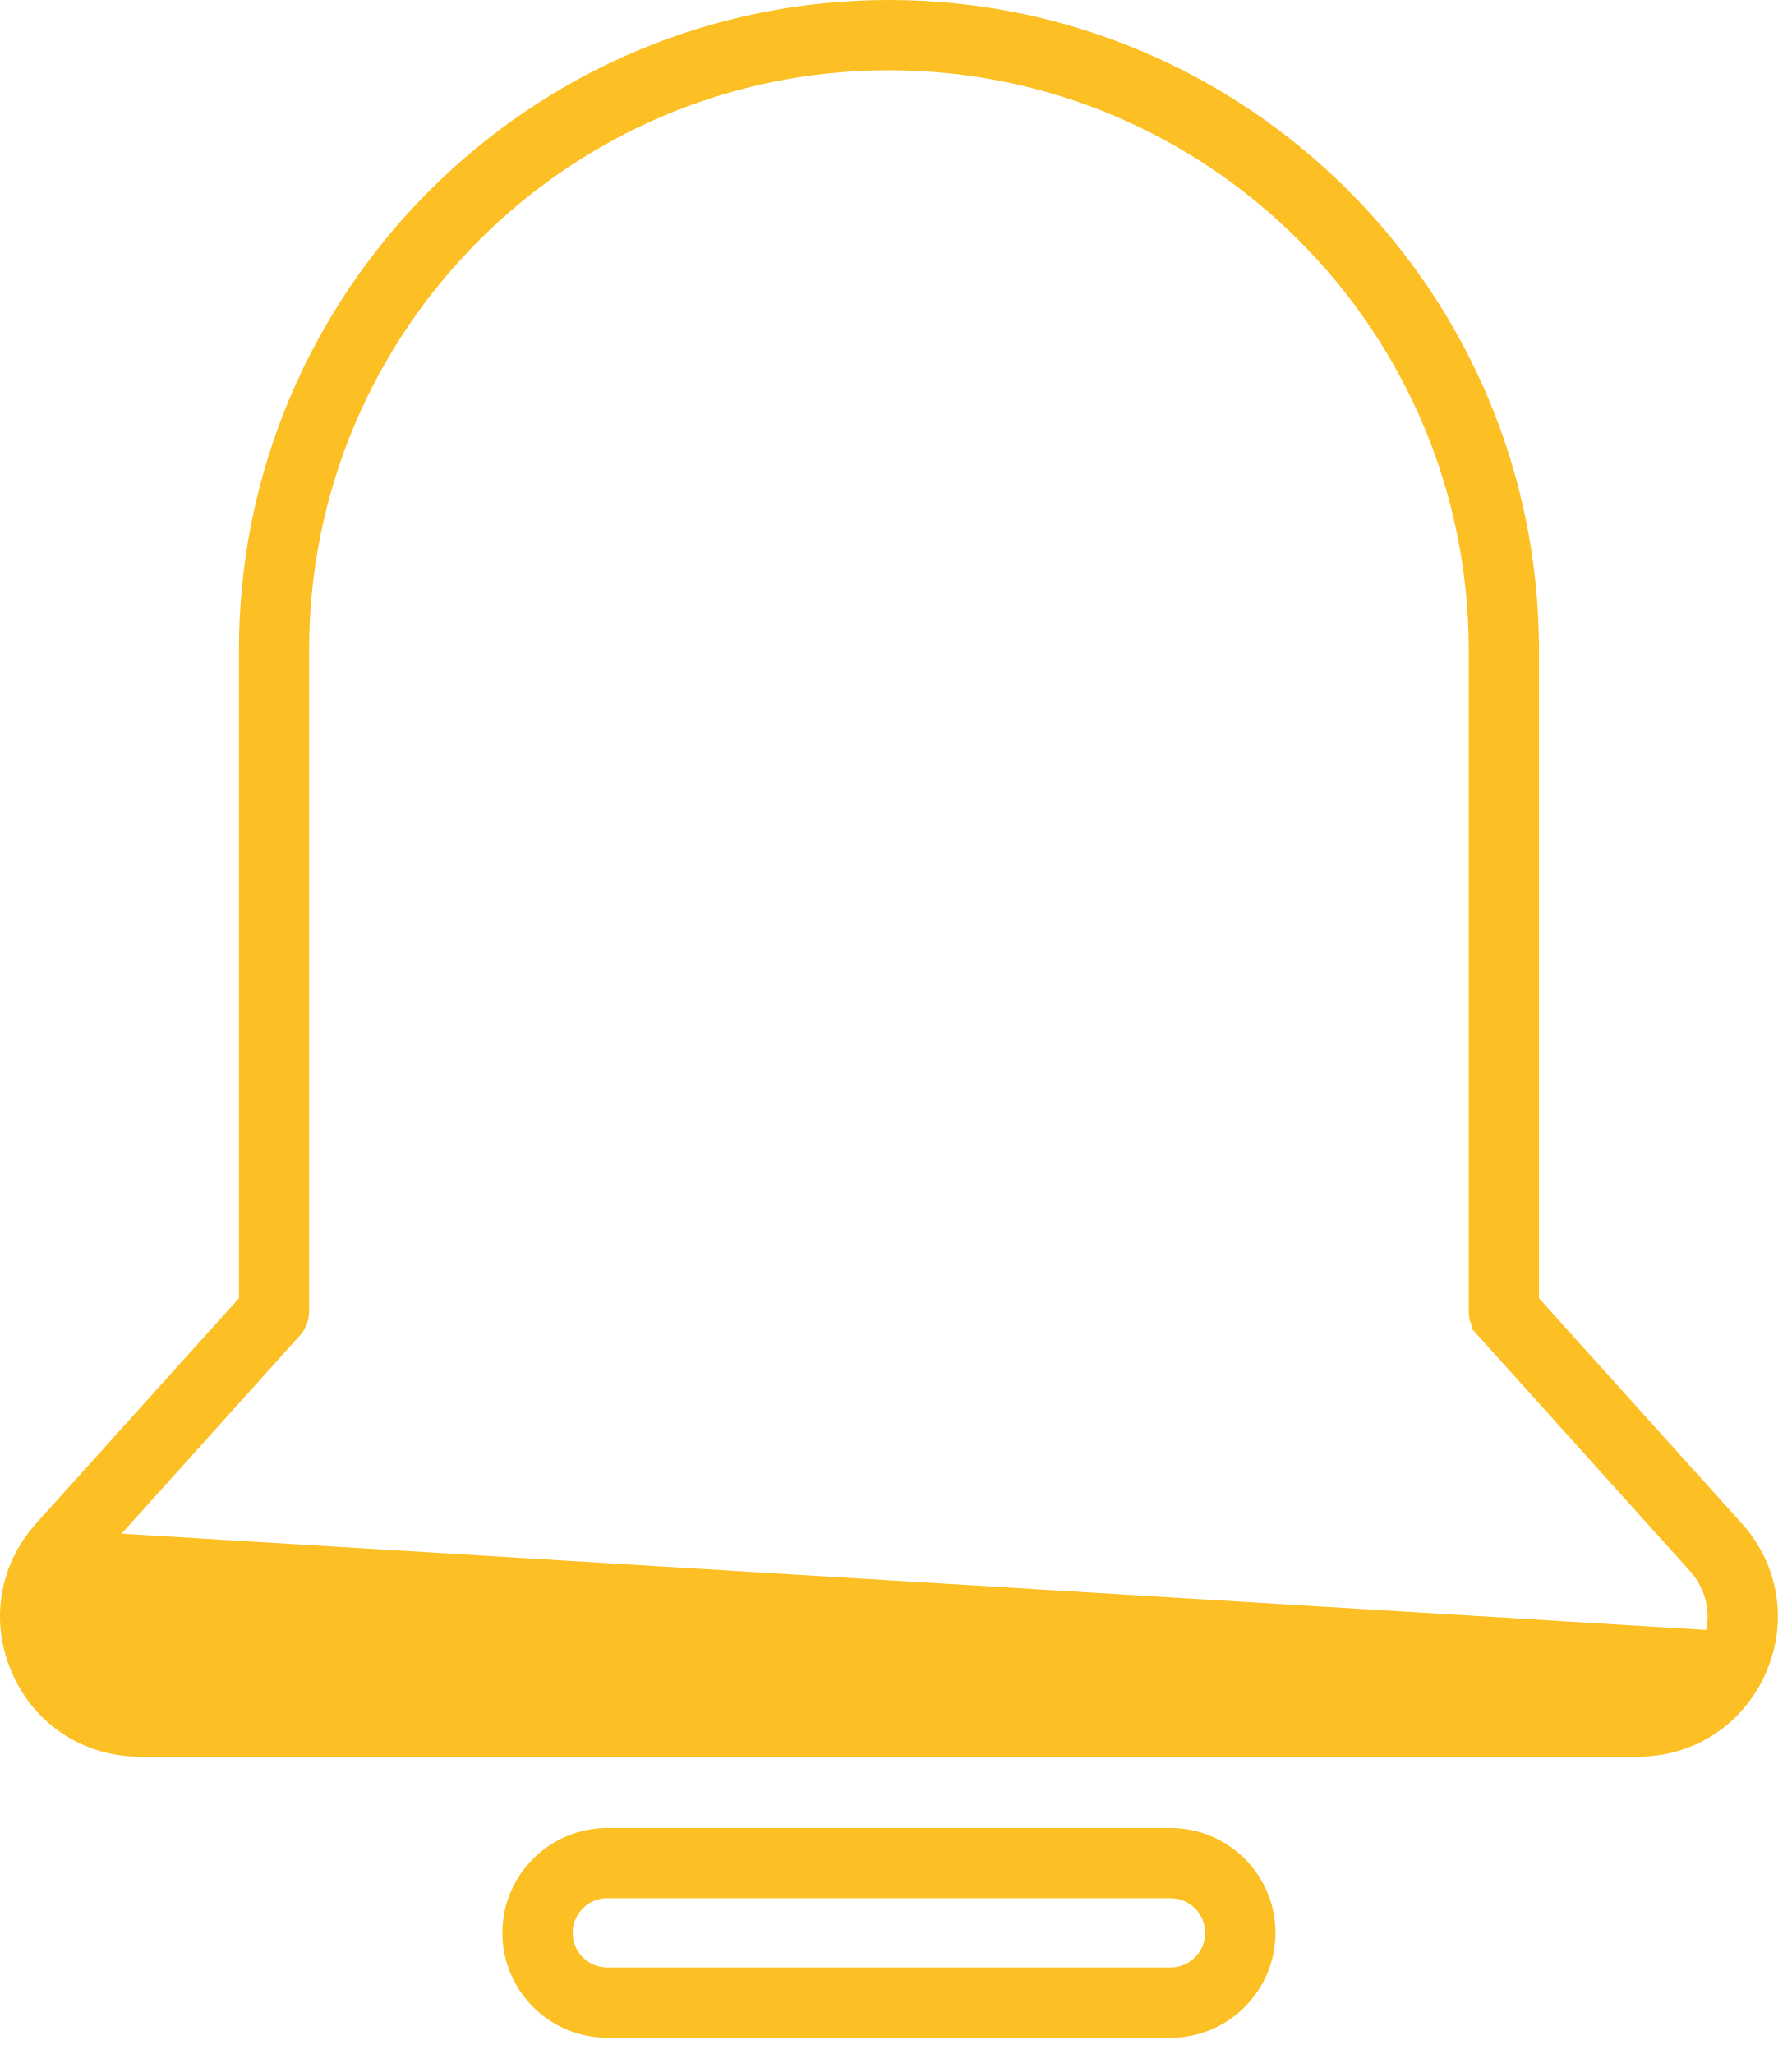
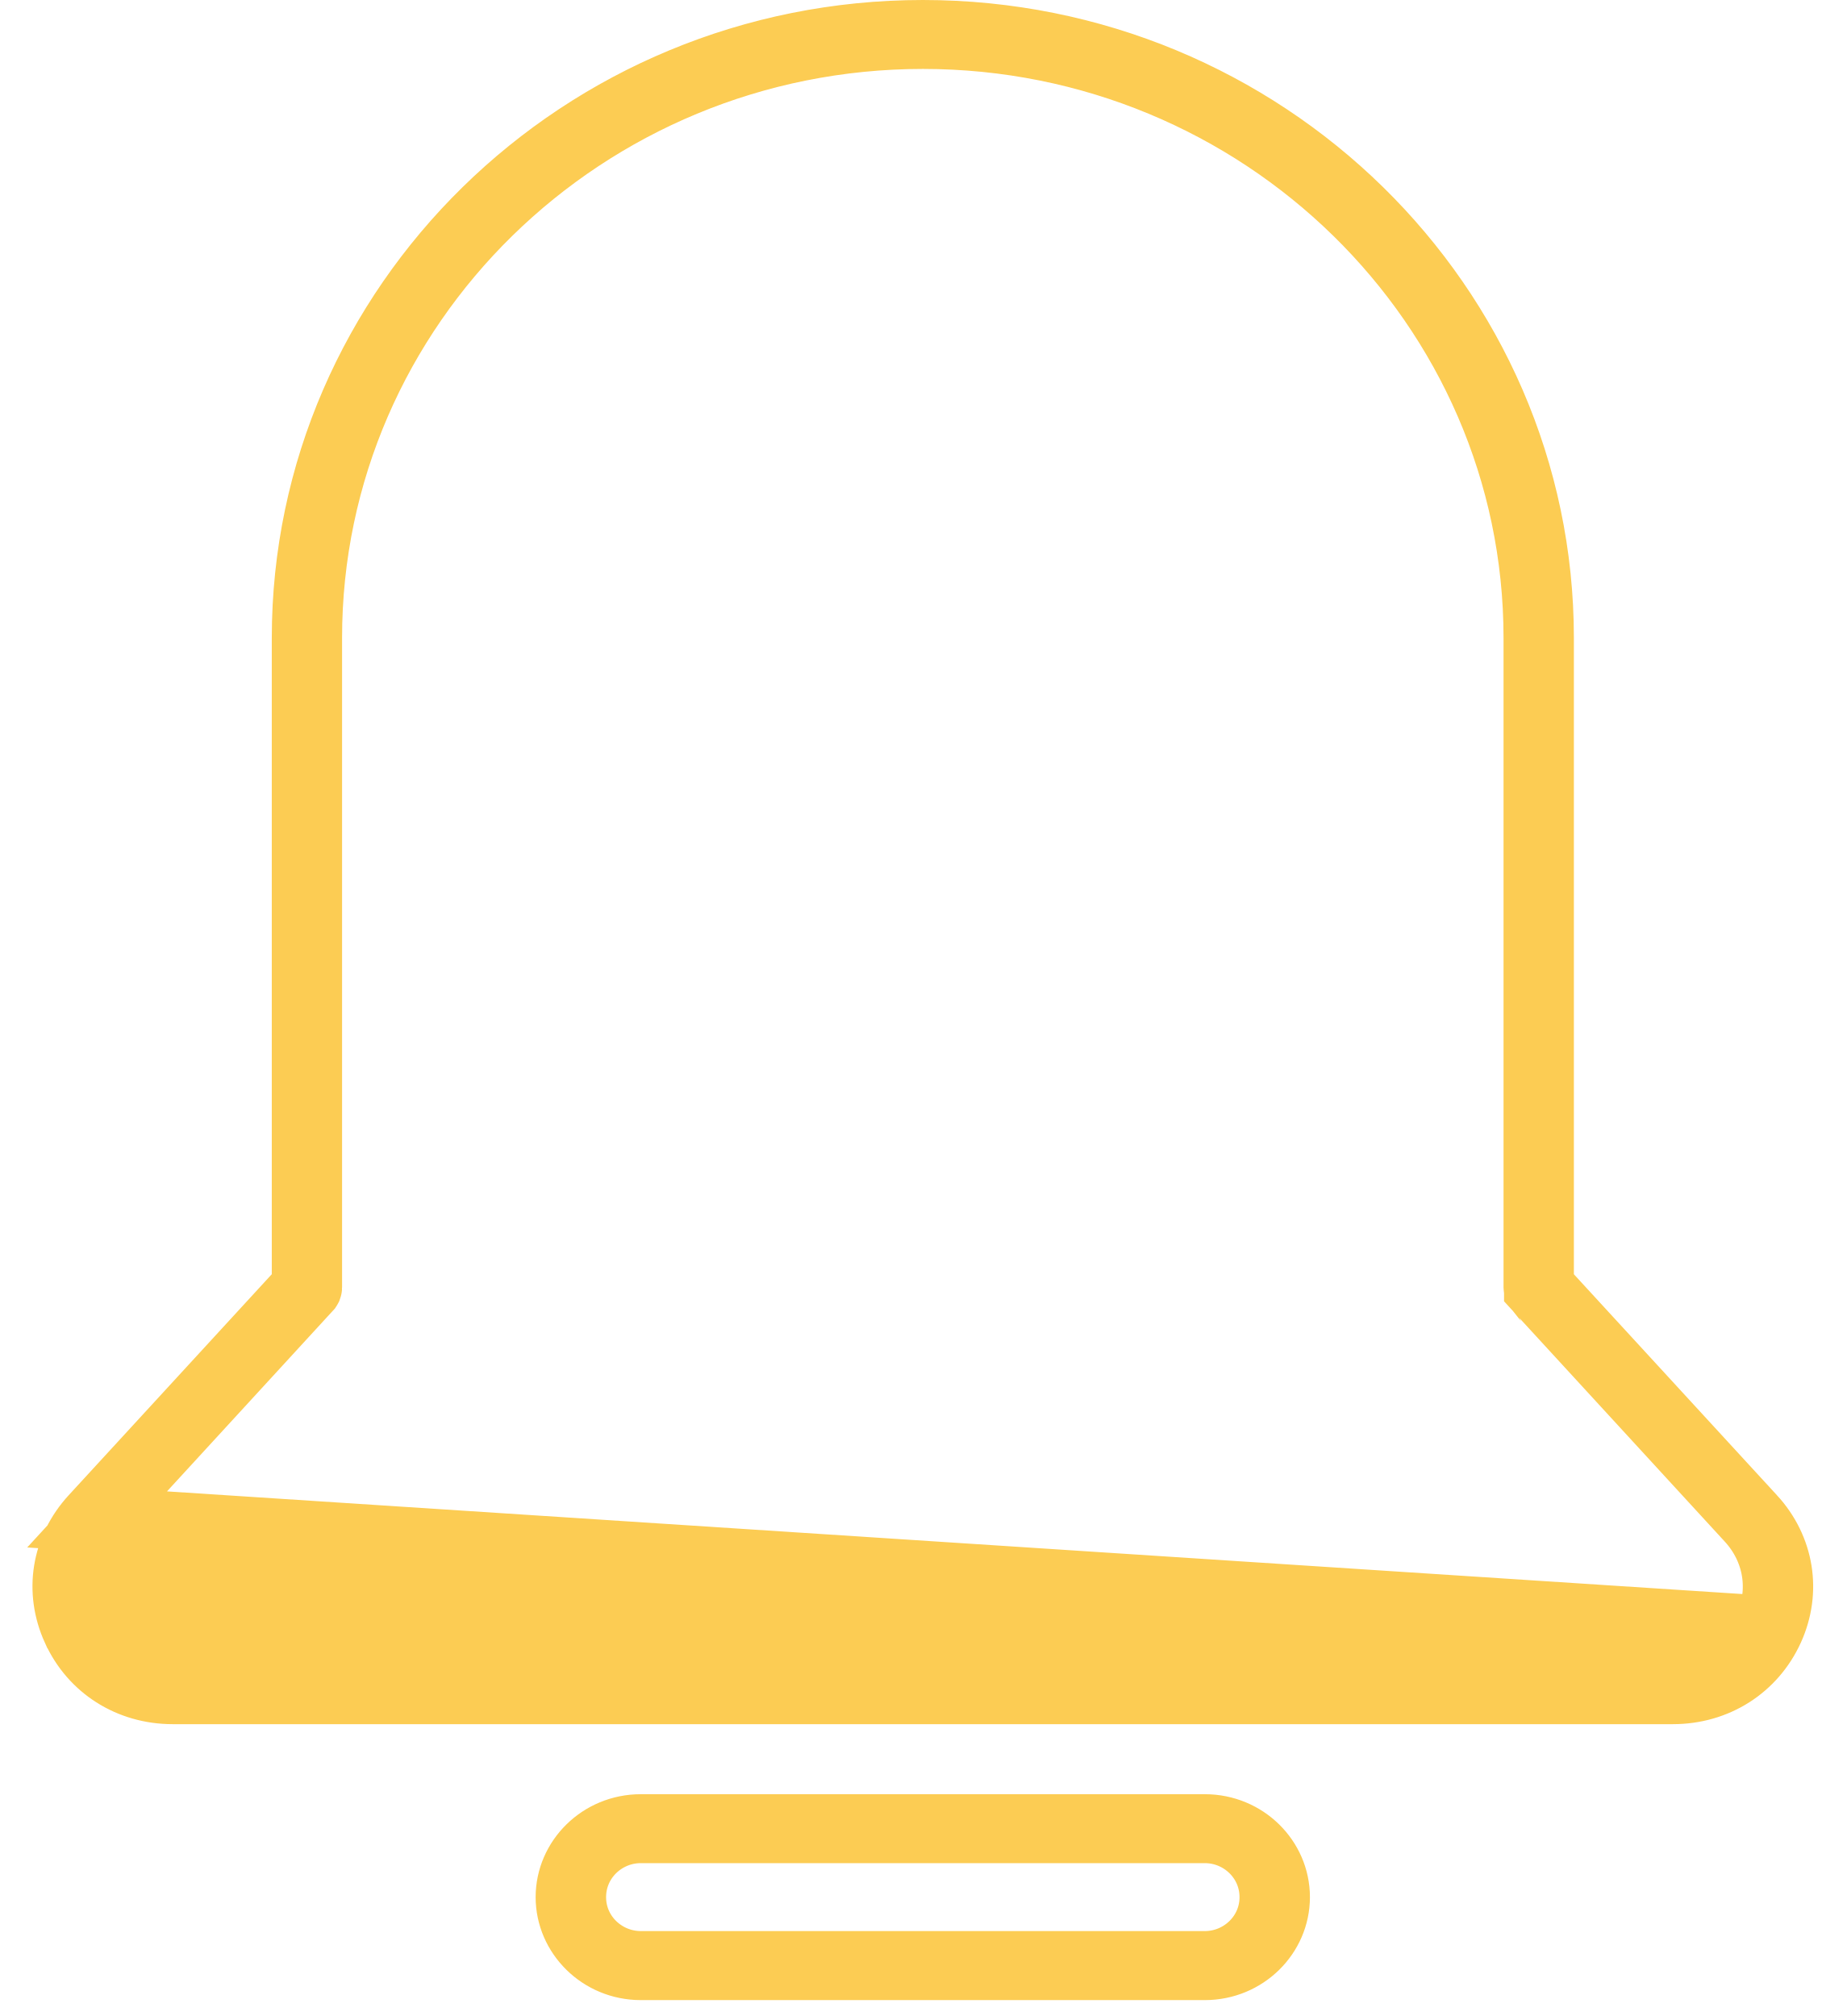
- <svg xmlns="http://www.w3.org/2000/svg" width="75" height="86" viewBox="0 0 75 86" fill="none">
-   <path d="M72.148 69.289L72.146 69.294C71.501 70.729 70.155 71.61 68.572 71.61H5.866C4.287 71.61 2.936 70.729 2.291 69.294L2.29 69.292C1.647 67.851 1.904 66.257 2.959 65.087L72.148 69.289ZM72.148 69.289C72.785 67.853 72.535 66.255 71.476 65.085C71.476 65.084 71.476 65.084 71.476 65.084L62.615 55.24C62.615 55.239 62.614 55.239 62.614 55.239C62.537 55.152 62.492 55.034 62.492 54.922V27.213C62.492 13.277 51.153 1.941 37.22 1.941C23.281 1.941 11.941 13.276 11.941 27.213V54.922C11.941 55.038 11.895 55.155 11.824 55.234L11.822 55.237L2.96 65.086L72.148 69.289ZM63.433 54.357V54.741L63.69 55.026L72.179 64.452C73.483 65.903 73.798 67.895 73.005 69.67C72.207 71.456 70.52 72.551 68.572 72.551H5.866C3.912 72.551 2.224 71.455 1.433 69.673L1.432 69.67C0.639 67.894 0.952 65.903 2.257 64.453C2.257 64.453 2.257 64.453 2.257 64.453L10.747 55.026L11.004 54.741V54.357V27.213C11.004 12.761 22.761 1 37.22 1C51.676 1 63.433 12.761 63.433 27.213V54.357ZM25.428 83.377H49.006C50.354 83.377 51.456 82.285 51.456 80.93C51.456 79.573 50.356 78.479 49.006 78.479H25.428C24.078 78.479 22.977 79.573 22.977 80.93C22.977 82.285 24.079 83.377 25.428 83.377ZM25.428 77.538H49.006C50.878 77.538 52.401 79.06 52.401 80.93C52.401 82.797 50.877 84.321 49.006 84.321H25.428C23.559 84.321 22.033 82.797 22.033 80.93C22.033 79.06 23.559 77.538 25.428 77.538Z" fill="#FCBF24" stroke="#FCBF24" stroke-width="2" />
+ <svg xmlns="http://www.w3.org/2000/svg" width="56" height="62" viewBox="0 0 56 62" fill="none">
+   <path d="M54.307 50.073L54.305 50.078C53.783 51.215 52.696 51.905 51.438 51.905H5.313C4.058 51.905 2.968 51.216 2.446 50.078L2.445 50.075C1.922 48.928 2.135 47.654 2.985 46.729L54.307 50.073ZM54.307 50.073C54.824 48.93 54.619 47.654 53.765 46.728C53.765 46.728 53.764 46.727 53.764 46.727L47.247 39.631C47.247 39.631 47.247 39.63 47.246 39.63C47.242 39.625 47.237 39.618 47.234 39.61C47.231 39.602 47.231 39.596 47.231 39.595V19.619C47.231 9.398 38.752 1.12 28.377 1.12C17.996 1.12 9.518 9.398 9.518 19.619V39.595C9.518 39.597 9.517 39.604 9.514 39.612C9.512 39.616 9.511 39.619 9.509 39.621C9.508 39.623 9.507 39.625 9.506 39.625L9.504 39.628L2.986 46.728L54.307 50.073ZM47.394 39.188V39.578L47.657 39.864L53.901 46.66C53.902 46.66 53.902 46.66 53.902 46.66C54.786 47.624 54.994 48.935 54.461 50.107C53.921 51.29 52.778 52.025 51.438 52.025H5.313C3.969 52.025 2.825 51.289 2.292 50.109L2.29 50.107C1.756 48.934 1.963 47.624 2.849 46.66C2.849 46.66 2.849 46.66 2.849 46.66L9.093 39.864L9.357 39.578V39.188V19.619C9.357 9.373 17.868 1 28.377 1C38.883 1 47.394 9.372 47.394 19.619V39.188ZM19.703 60.388H37.046C38.164 60.388 39.113 59.495 39.113 58.345C39.113 57.193 38.165 56.299 37.046 56.299H19.703C18.583 56.299 17.636 57.193 17.636 58.345C17.636 59.495 18.585 60.388 19.703 60.388ZM19.703 56.179H37.046C38.296 56.179 39.278 57.17 39.278 58.345C39.278 59.518 38.296 60.511 37.046 60.511H19.703C18.455 60.511 17.47 59.517 17.47 58.345C17.47 57.17 18.454 56.179 19.703 56.179Z" fill="#FCCC53" stroke="#FCCC53" stroke-width="2" />
</svg>
